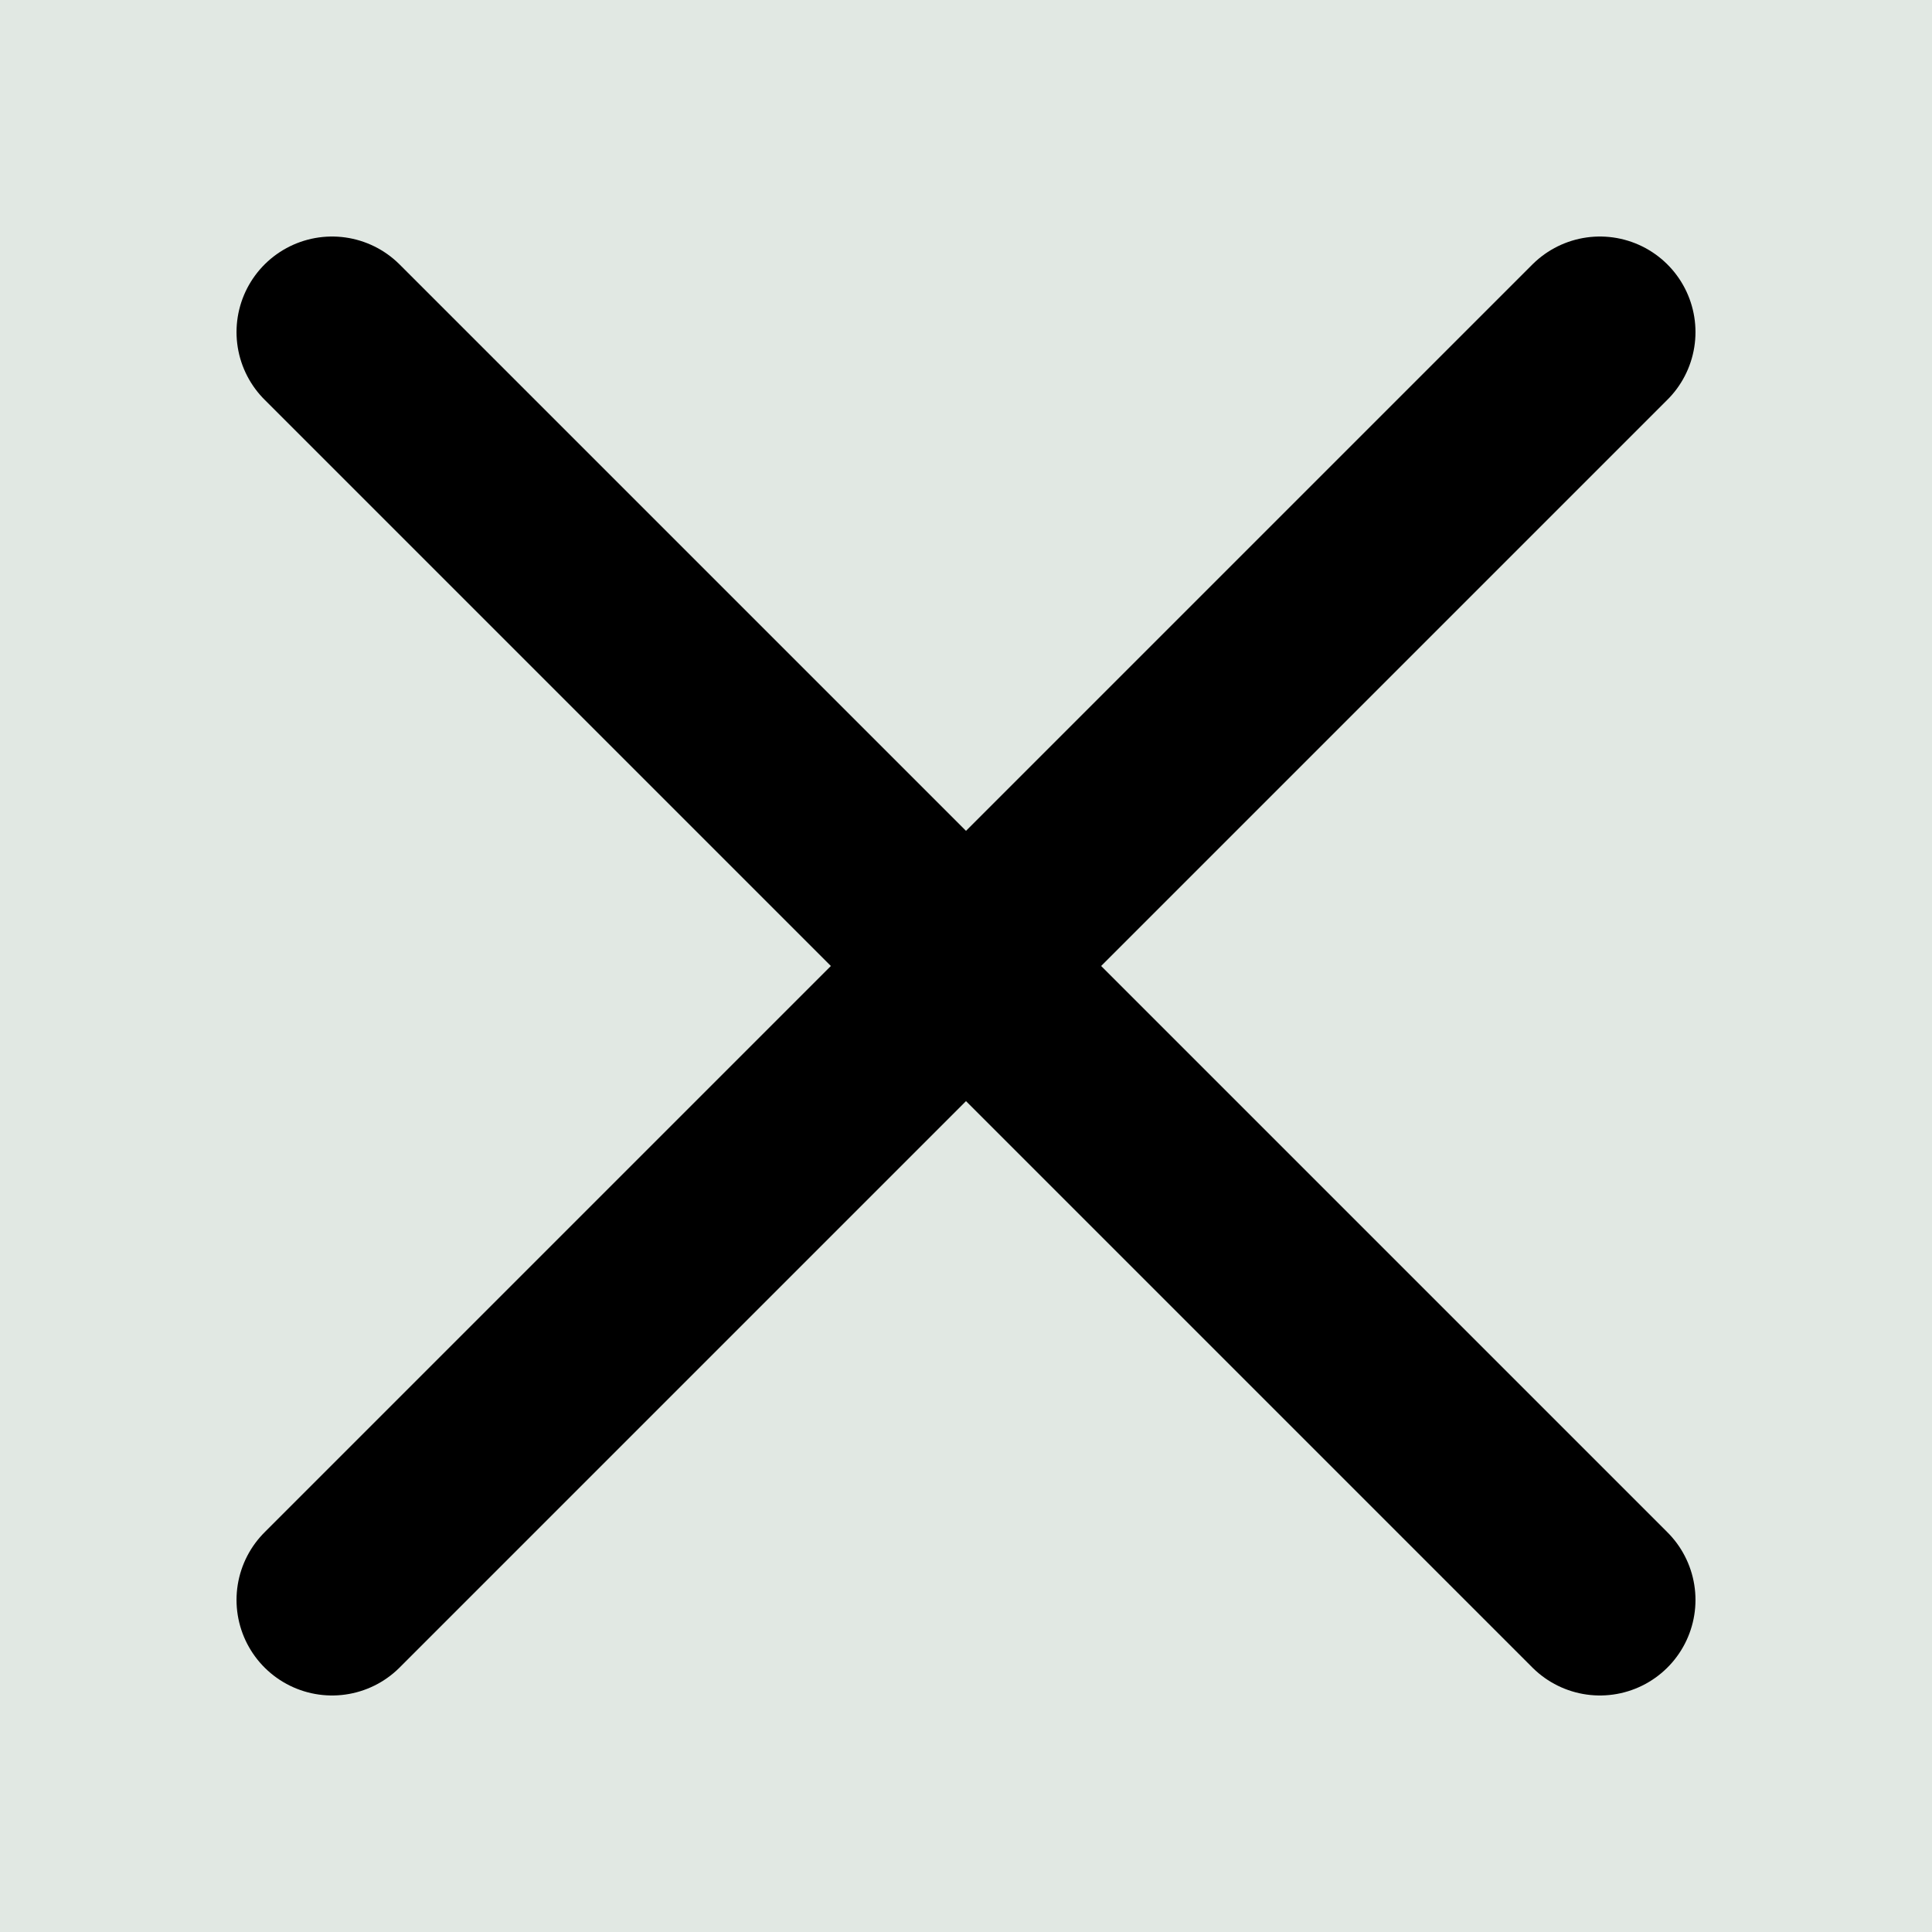
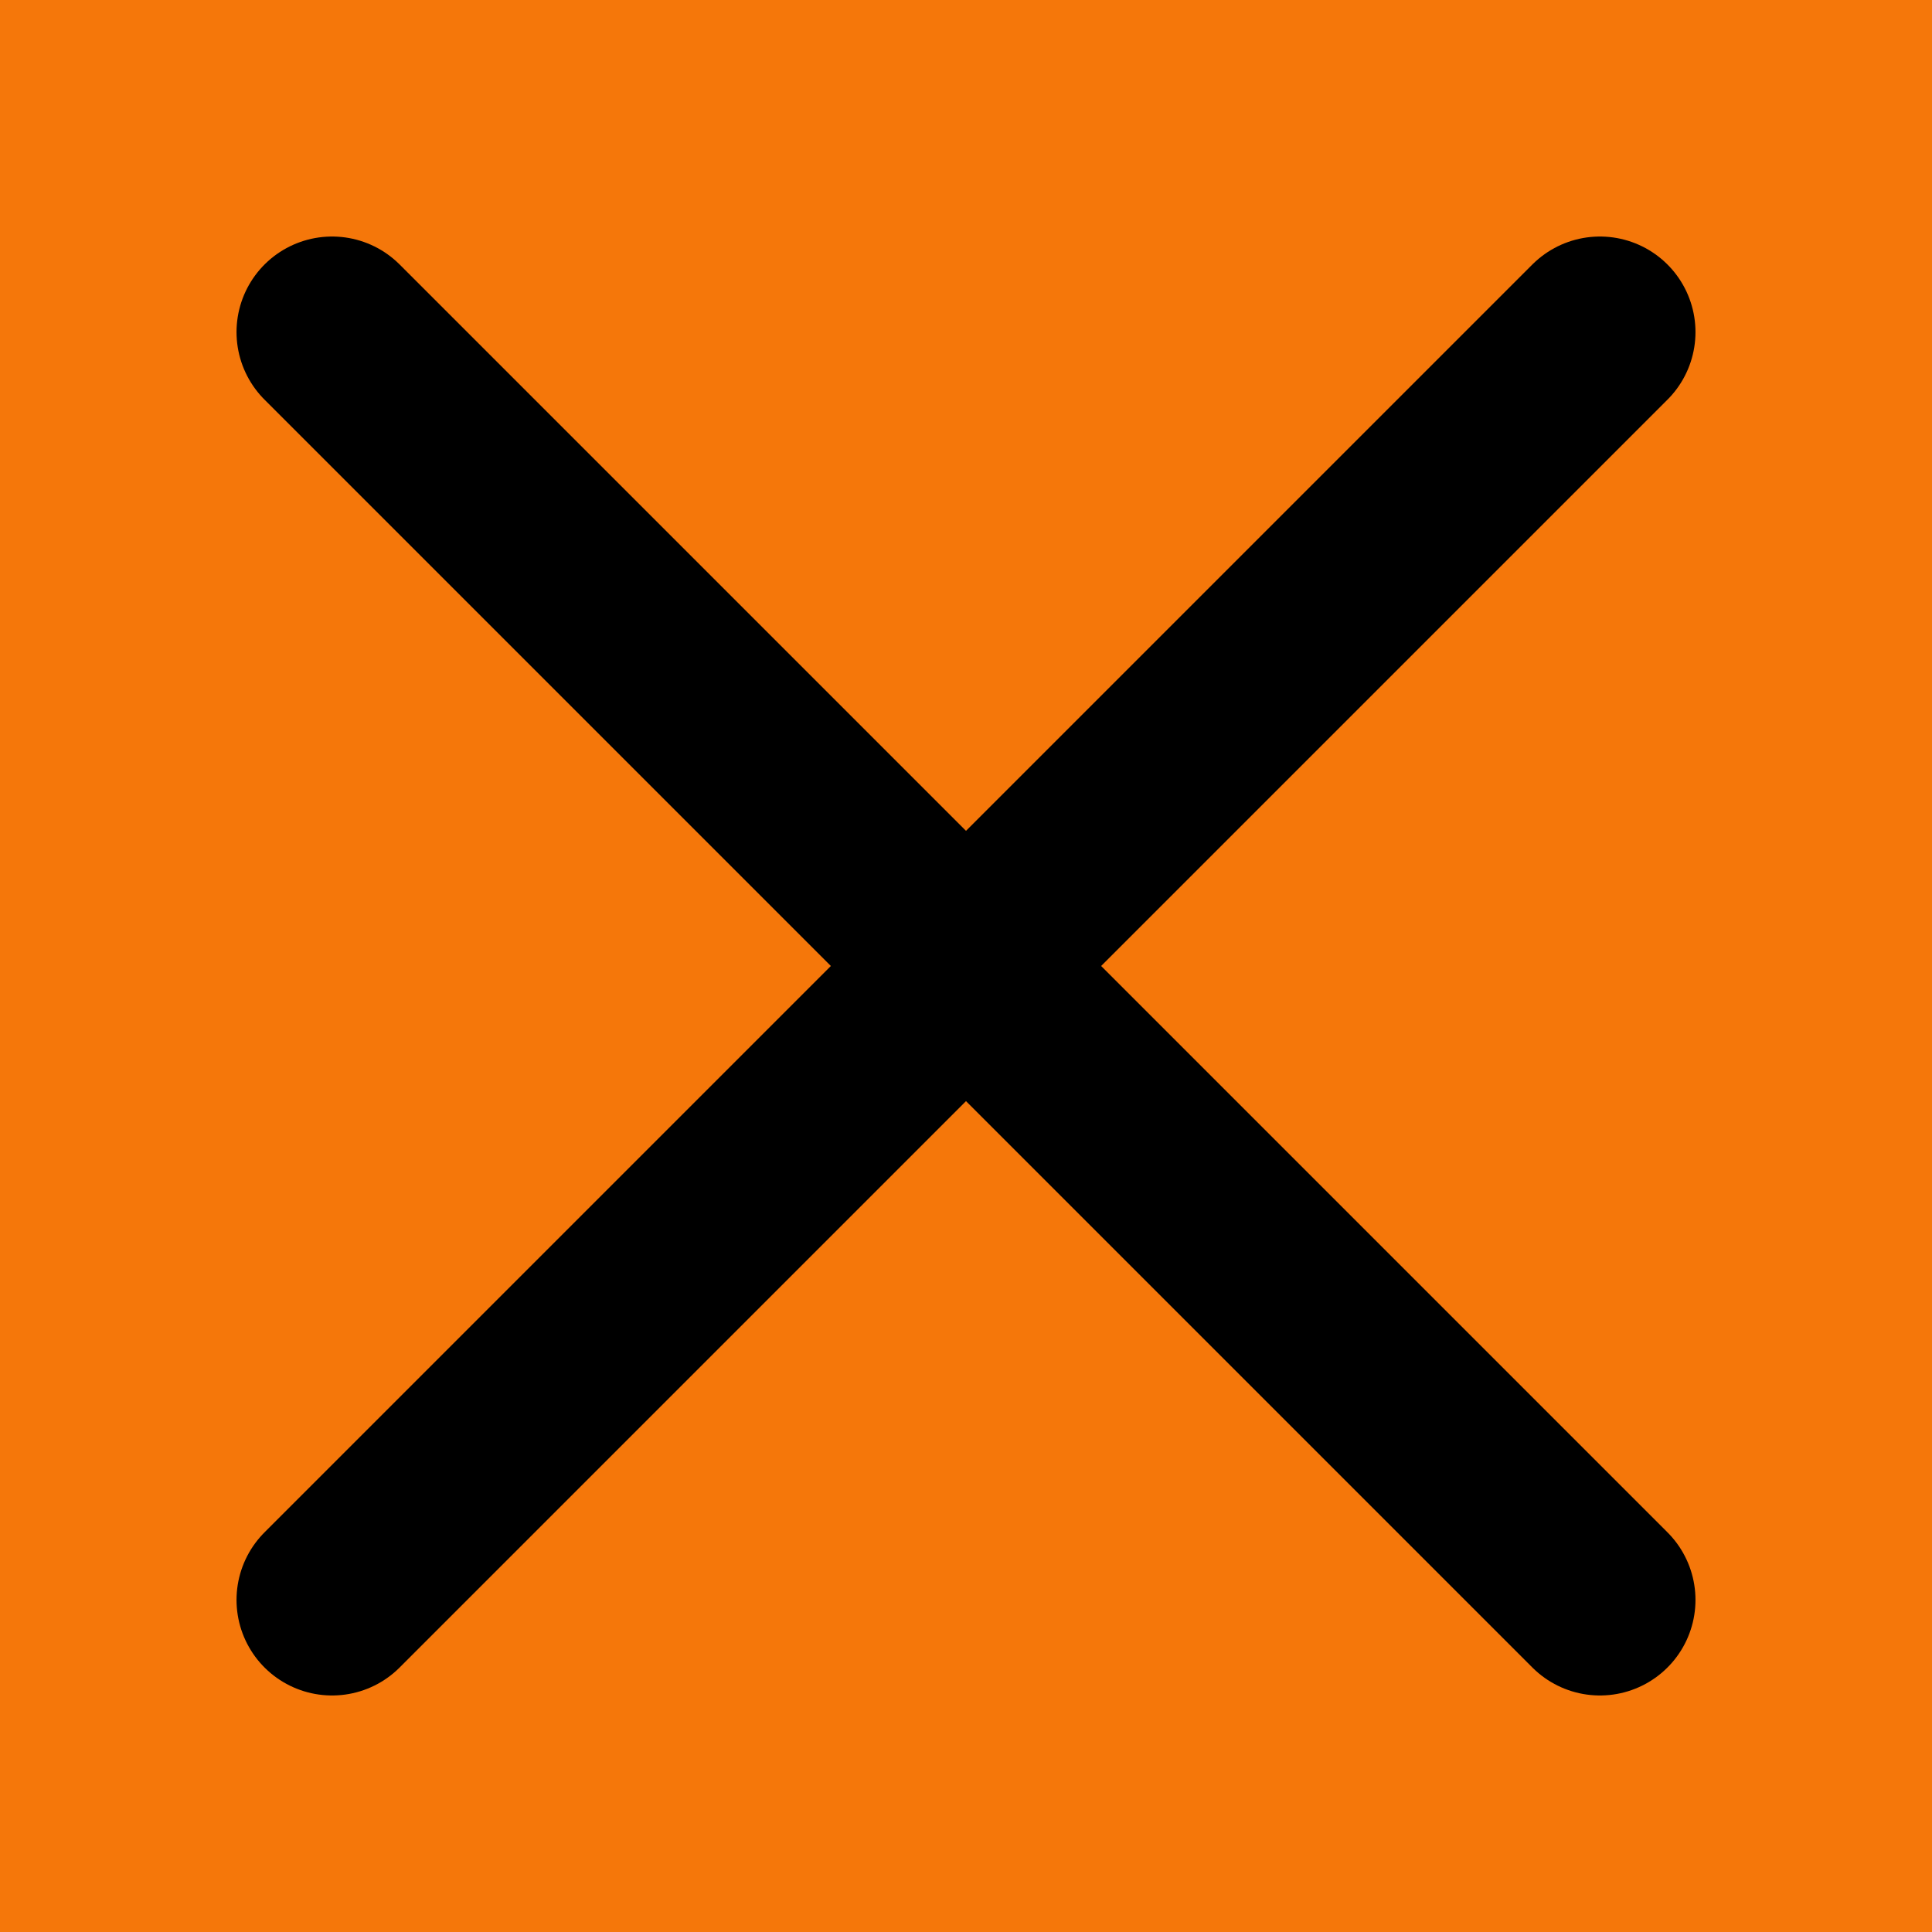
<svg xmlns="http://www.w3.org/2000/svg" version="1.1" width="278" height="278" viewBox="0,0,278,278" id="svg103457">
  <defs id="defs103461" />
  <g transform="translate(-101,-41)" id="g103455" style="fill:#deb200;fill-opacity:1">
    <g data-paper-data="{&quot;isPaintingLayer&quot;:true}" fill-rule="nonzero" stroke-linejoin="miter" stroke-miterlimit="10" stroke-dasharray="none" stroke-dashoffset="0" style="mix-blend-mode:normal;fill:#e1e8e3;fill-opacity:1;stroke:#0098cb;stroke-opacity:1" id="g103453" transform="matrix(-1,0,0,1,480,0)">
-       <path d="M 101,319 V 41 h 278 v 278 z" fill="transparent" stroke="#000000" stroke-width="0" stroke-linecap="butt" id="path103447" style="fill:#e1e8e3;fill-opacity:1;stroke:#0098cb;stroke-opacity:1" />
+       <path d="M 101,319 V 41 h 278 v 278 z" fill="transparent" stroke="#000000" stroke-width="0" stroke-linecap="butt" id="path103447" style="fill:#f5770a;fill-opacity:1;stroke:#0098cb;stroke-opacity:1" />
      <path d="M 148.784,88.784 331.216,271.216" fill="none" stroke="#ffffff" stroke-width="27.5" stroke-linecap="round" id="path103449" style="fill:#e1e8e3;fill-opacity:1;stroke:#000000;stroke-opacity:1" />
      <path d="M 148.784,271.216 331.216,88.784" fill="none" stroke="#ffffff" stroke-width="27.5" stroke-linecap="round" id="path103451" style="fill:#e1e8e3;fill-opacity:1;stroke:#000000;stroke-opacity:1" />
    </g>
  </g>
</svg>
